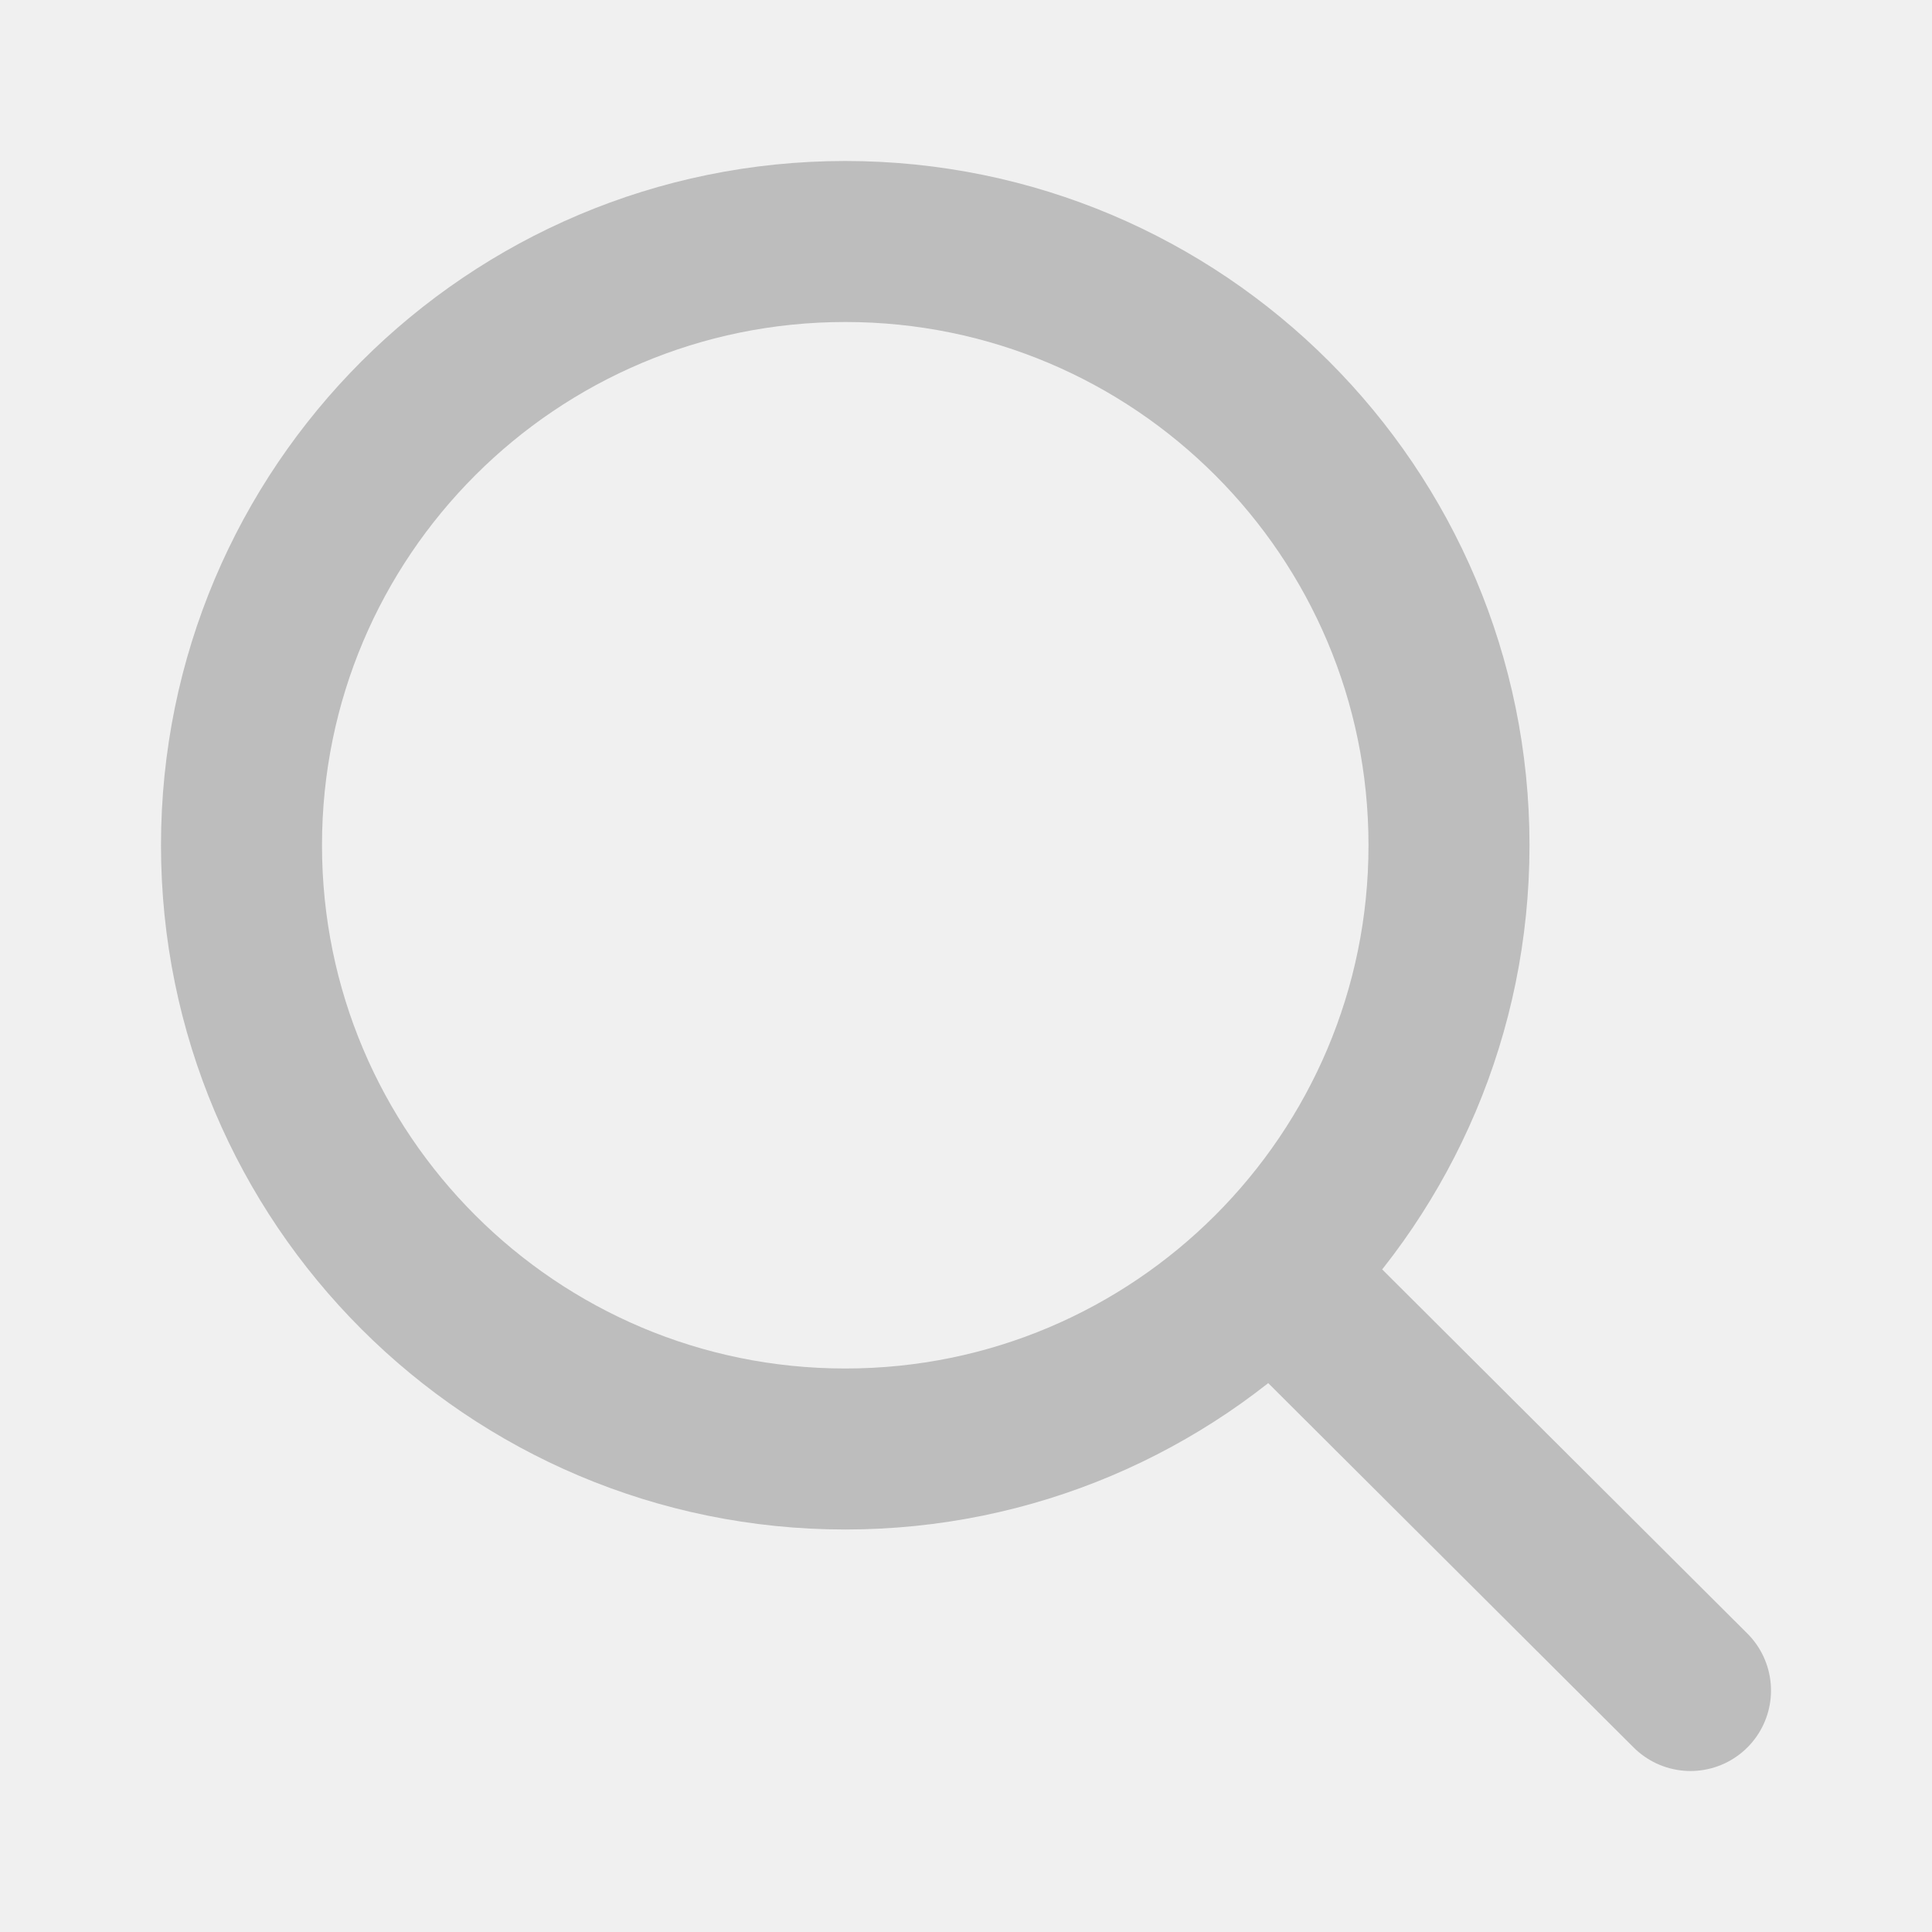
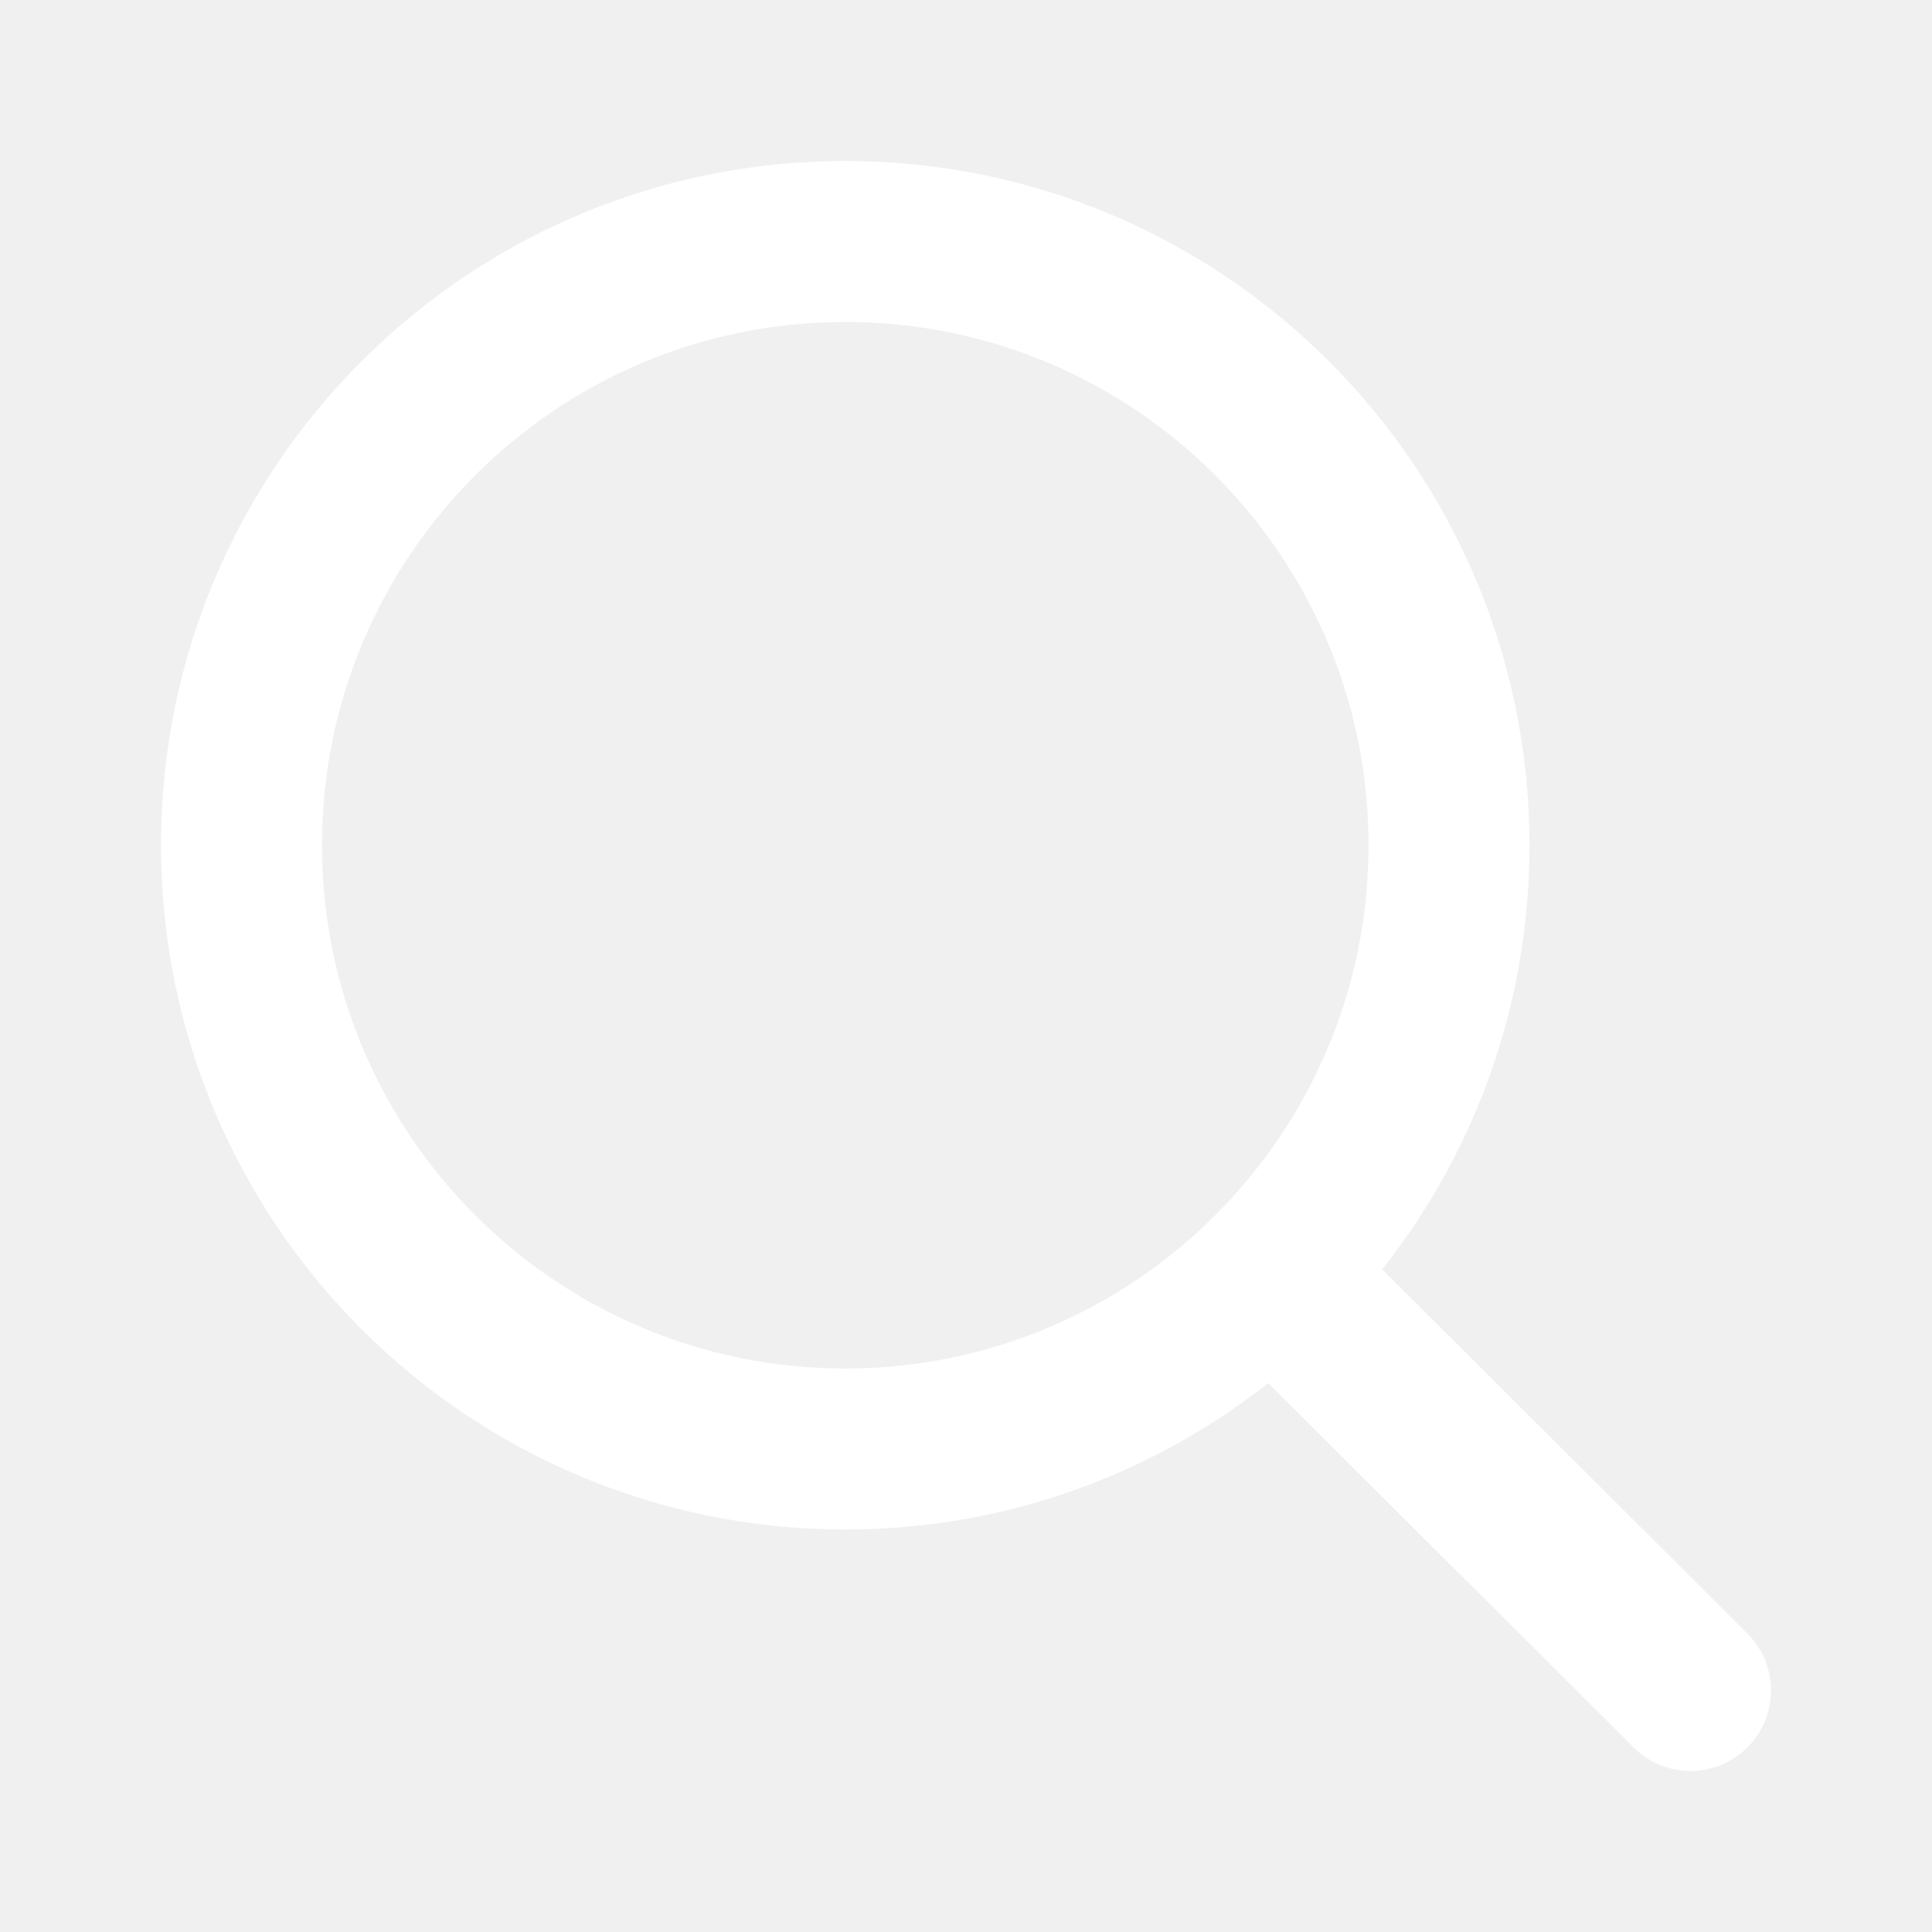
<svg xmlns="http://www.w3.org/2000/svg" width="256px" height="256px" viewBox="0 0 24 24" fill="none">
  <g id="SVGRepo_bgCarrier" stroke-width="0" />
  <g id="SVGRepo_tracerCarrier" stroke-linecap="round" stroke-linejoin="round" />
  <g id="SVGRepo_iconCarrier">
-     <path d="M15.796 15.811L21 21M18 10.5C18 14.642 14.642 18 10.5 18C6.358 18 3 14.642 3 10.5C3 6.358 6.358 3 10.5 3C14.642 3 18 6.358 18 10.5Z" stroke="#bdbdbd" stroke-width="2" stroke-linecap="round" stroke-linejoin="round" />
+     <path d="M15.796 15.811L21 21M18 10.5C18 14.642 14.642 18 10.5 18C6.358 18 3 14.642 3 10.5C3 6.358 6.358 3 10.5 3C14.642 3 18 6.358 18 10.5Z" stroke="#ffffff" stroke-width="2" stroke-linecap="round" stroke-linejoin="round" />
  </g>
</svg>
